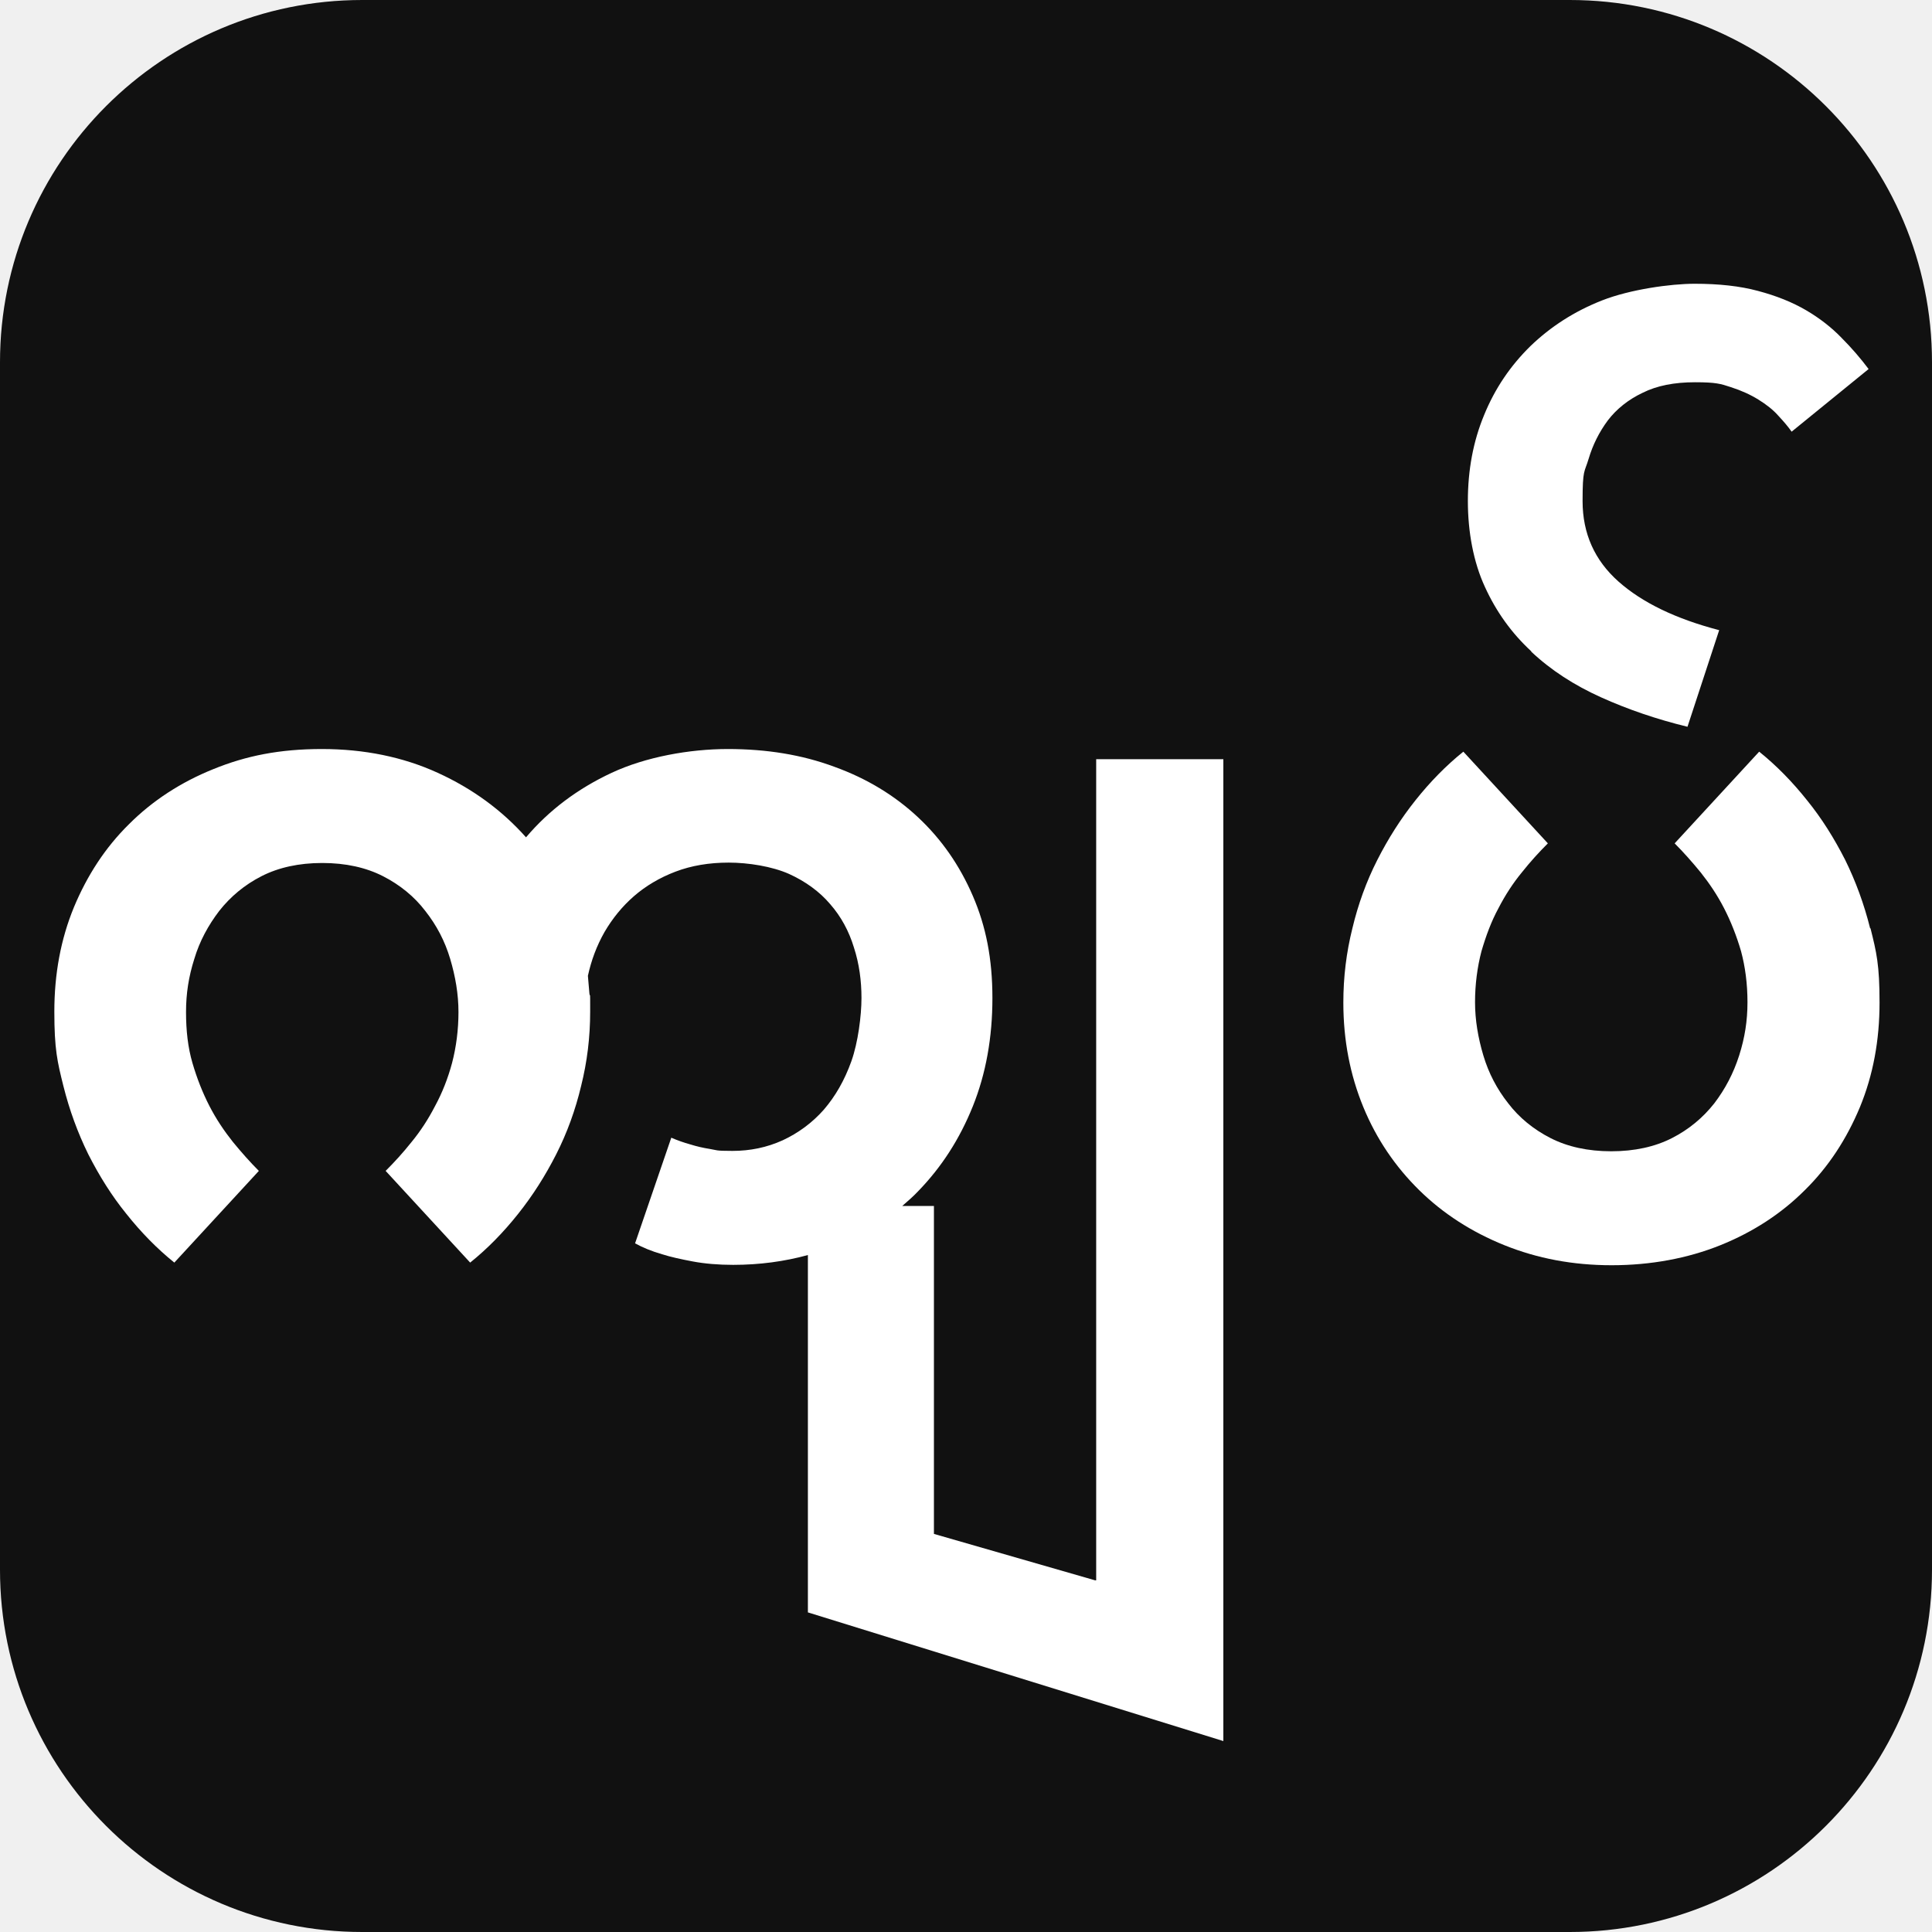
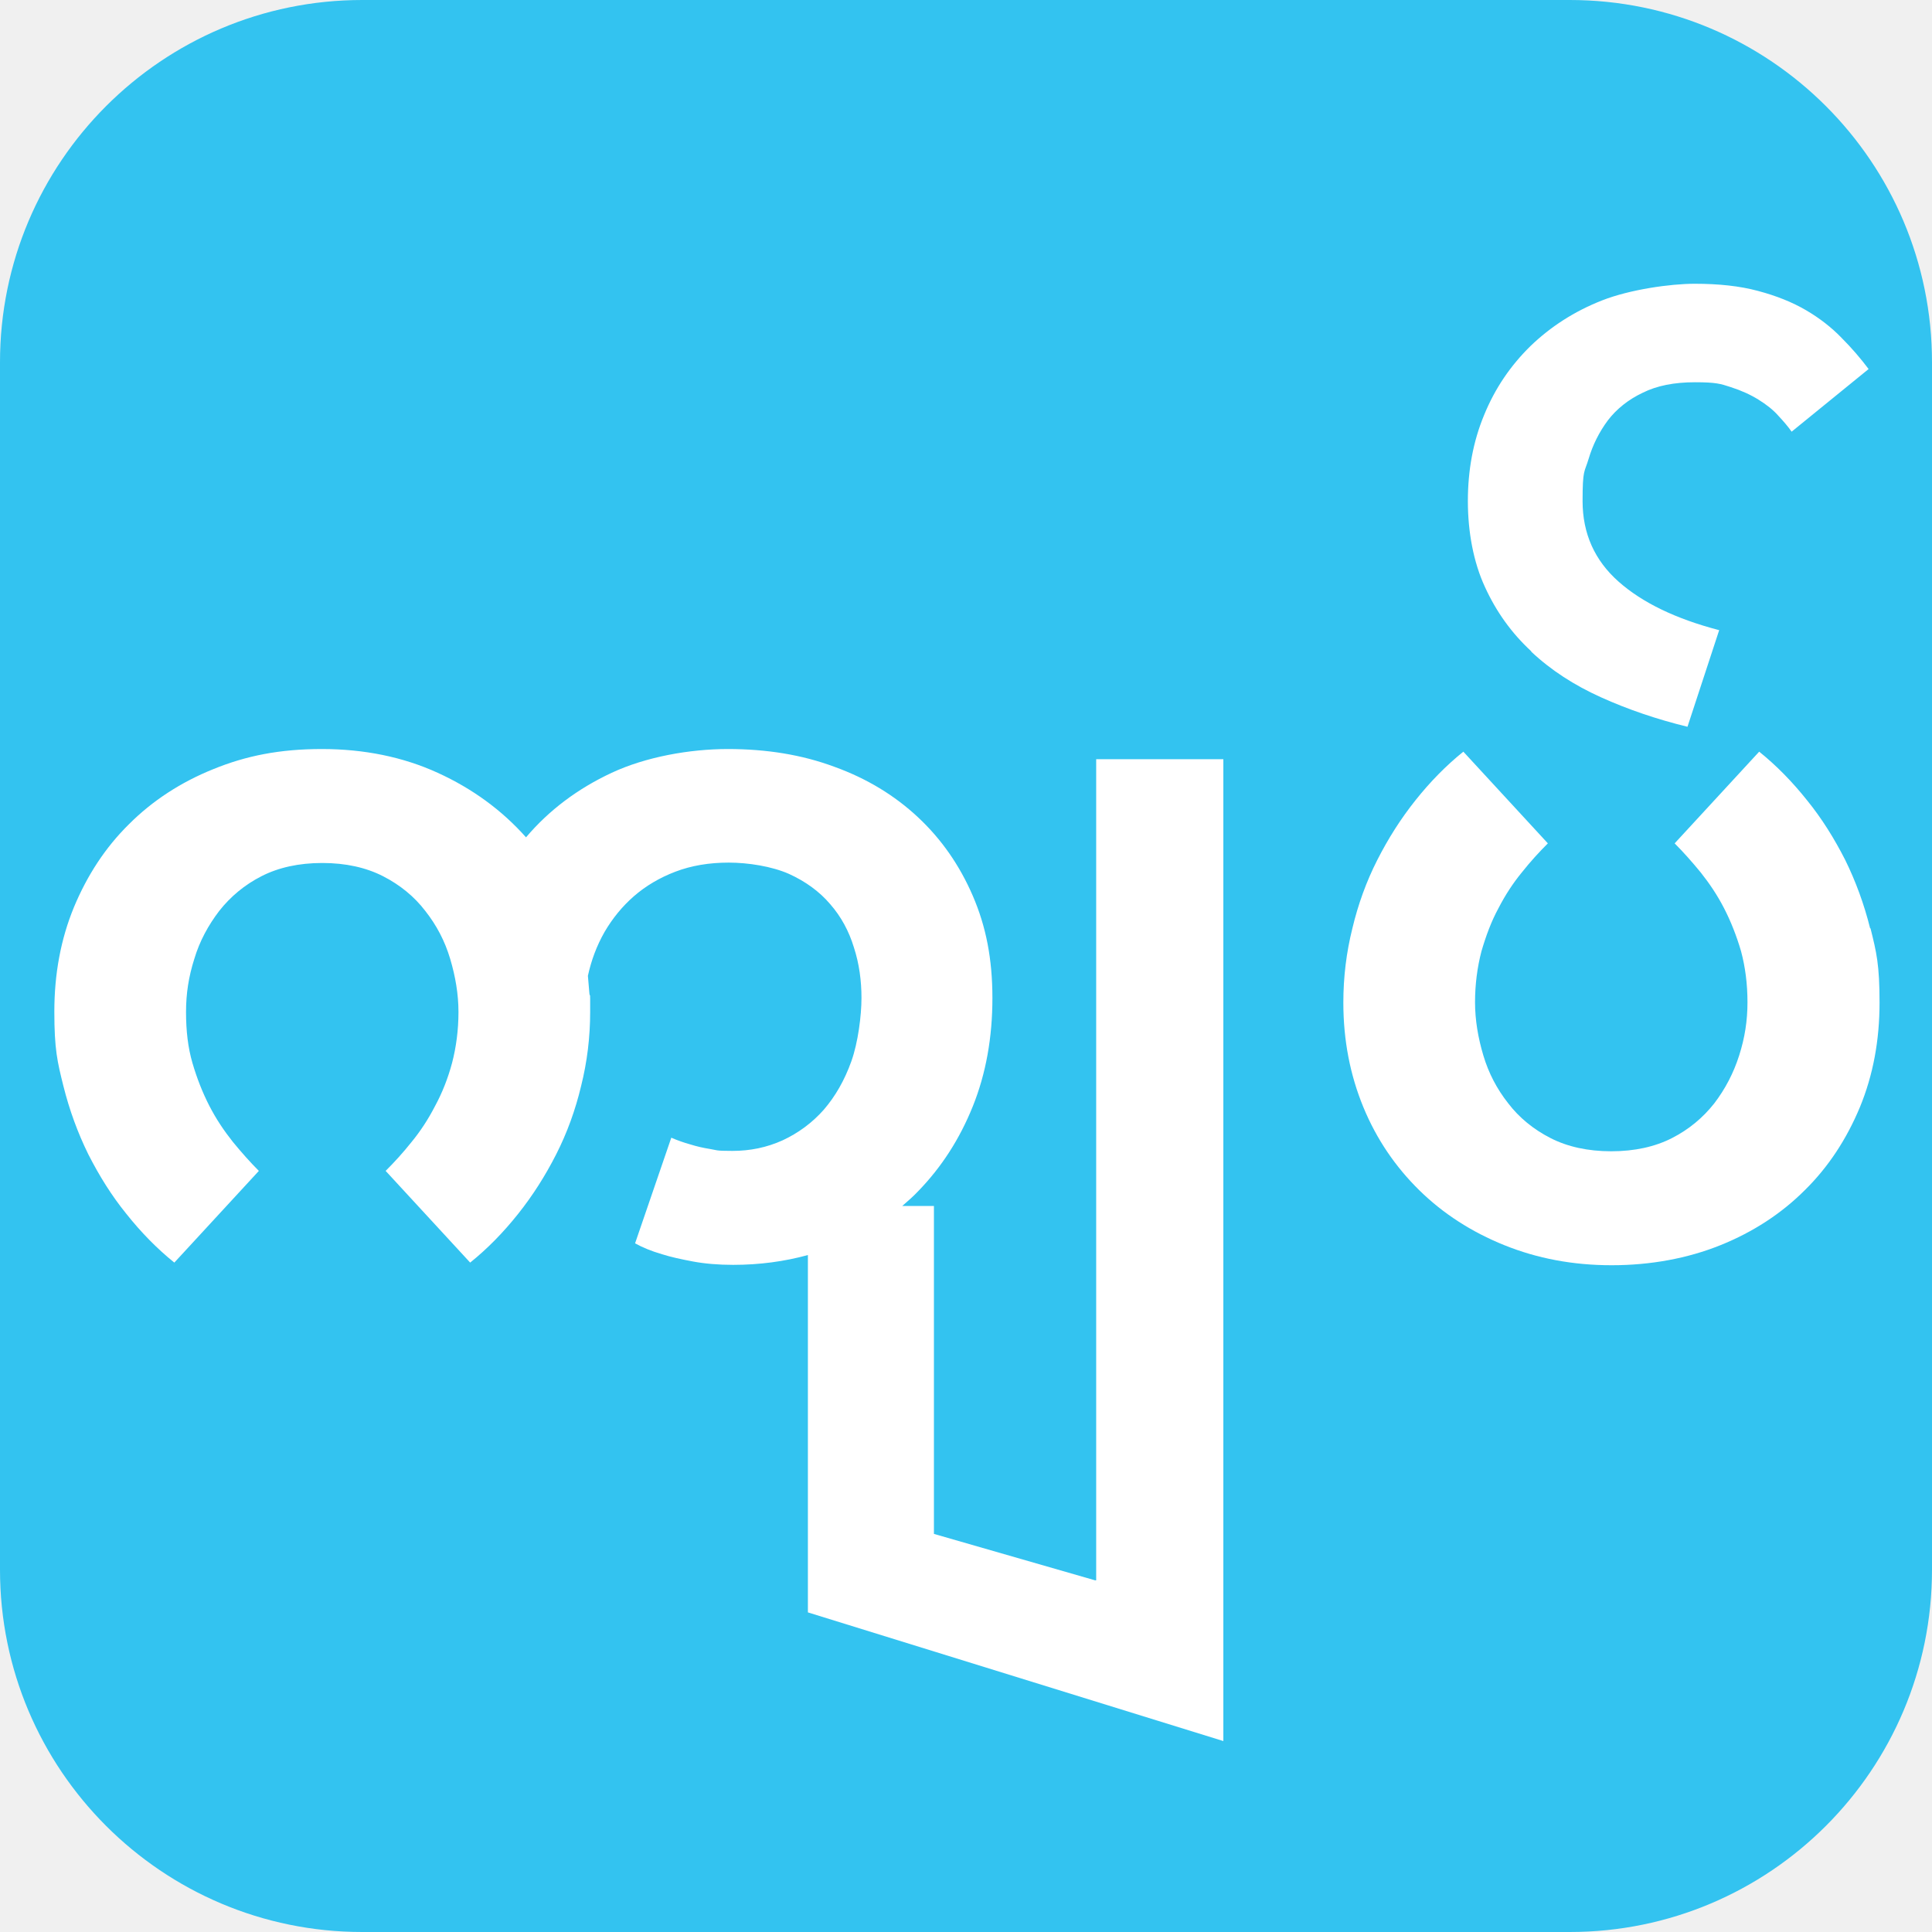
<svg xmlns="http://www.w3.org/2000/svg" id="Layer_1" data-name="Layer 1" version="1.1" viewBox="0 0 512 512">
  <defs>
    <style>
      .cls-1 {
-         fill: #111;
+         fill: #33c3f0;
      }

      .cls-1, .cls-2 {
        stroke-width: 0px;
      }

      .cls-2 {
        fill: #fff;
      }
    </style>
  </defs>
  <rect class="cls-1" width="512" height="512" rx="96" ry="96" />
  <g>
-     <path class="cls-2" d="M290.2,418.8l-42.7-12.3v-86.9h-8.4c1.5-1.3,3-2.6,4.3-4,6.1-6.3,10.9-13.7,14.4-22.4s5.2-18.3,5.2-28.7-1.7-19-5.2-27.1c-3.5-8.1-8.3-15-14.5-20.8-6.2-5.8-13.6-10.3-22.2-13.4-8.6-3.2-18-4.7-28.2-4.7s-21.8,2.1-30.8,6.3c-9,4.2-16.6,9.9-22.7,17.1-6.4-7.2-14.2-12.9-23.4-17.1-9.2-4.2-19.5-6.3-30.7-6.3s-20.1,1.8-28.7,5.3c-8.7,3.5-16.2,8.4-22.4,14.6-6.3,6.2-11.1,13.6-14.6,22-3.5,8.5-5.2,17.7-5.2,27.7s.8,13.3,2.4,19.7c1.6,6.4,3.8,12.4,6.6,18.1,2.9,5.7,6.2,11,10.1,15.8,3.9,4.9,8.1,9.2,12.7,12.9l22.4-24.3c-2.3-2.3-4.6-4.9-6.9-7.7-2.3-2.9-4.4-6-6.2-9.5-1.8-3.5-3.3-7.3-4.5-11.4-1.2-4.1-1.7-8.6-1.7-13.5s.7-9.4,2.2-14.1c1.4-4.7,3.7-8.9,6.6-12.7,3-3.8,6.7-6.9,11.2-9.2,4.5-2.3,9.9-3.5,16.1-3.5s11.6,1.2,16.1,3.5c4.5,2.3,8.3,5.4,11.2,9.2,3,3.8,5.2,8,6.6,12.7,1.4,4.7,2.2,9.4,2.2,14.1s-.6,9.3-1.7,13.5c-1.1,4.1-2.6,7.9-4.5,11.4-1.8,3.5-3.9,6.7-6.2,9.5-2.3,2.9-4.6,5.4-6.9,7.7l22.4,24.3c4.6-3.7,8.8-8,12.7-12.9,3.9-4.9,7.2-10.1,10.1-15.8,2.9-5.7,5.1-11.8,6.6-18.1,1.6-6.4,2.4-12.9,2.4-19.7s0-3.2-.2-4.8c-.1-1.6-.3-3.1-.4-4.7.9-4.1,2.3-7.9,4.4-11.6,2.1-3.6,4.7-6.8,7.8-9.5,3.1-2.7,6.8-4.9,11-6.5,4.2-1.6,8.9-2.4,14.1-2.4s11.5,1,16,3c4.4,2,8.1,4.7,10.9,8,2.9,3.3,5,7.2,6.3,11.5,1.4,4.3,2,8.8,2,13.4s-.9,11.8-2.7,16.8c-1.8,5-4.2,9.2-7.3,12.8-3.1,3.5-6.8,6.2-10.9,8.1-4.2,1.9-8.6,2.8-13.3,2.8s-4-.2-5.9-.5c-1.9-.3-3.6-.7-5.2-1.2-1.8-.5-3.5-1.1-5.1-1.8l-9.6,28c2,1.1,4.4,2.1,7.2,2.9,2.2.7,4.9,1.3,8.1,1.9,3.2.6,6.8.9,10.7.9,7,0,13.6-.9,19.8-2.6v94.7l110.1,34.1V201.2h-33.7v217.6Z" />
-     <path class="cls-2" d="M495.6,246c-1.6-6.4-3.8-12.4-6.6-18.1-2.9-5.7-6.2-11-10.1-15.8-3.9-4.9-8.1-9.2-12.7-12.9l-22.4,24.3c2.3,2.3,4.6,4.9,6.9,7.7,2.3,2.9,4.4,6,6.2,9.5,1.8,3.5,3.3,7.3,4.5,11.4,1.1,4.1,1.7,8.6,1.7,13.5s-.7,9.4-2.2,14.1c-1.5,4.7-3.7,8.9-6.6,12.7-3,3.8-6.7,6.9-11.2,9.2-4.5,2.3-9.9,3.5-16.1,3.5s-11.6-1.2-16.1-3.5c-4.5-2.3-8.3-5.4-11.2-9.2-3-3.8-5.2-8-6.6-12.7-1.4-4.7-2.2-9.4-2.2-14.1s.6-9.3,1.7-13.5c1.2-4.1,2.6-7.9,4.5-11.4,1.8-3.5,3.9-6.7,6.2-9.5,2.3-2.9,4.6-5.4,6.9-7.7l-22.4-24.3c-4.6,3.7-8.8,8-12.7,12.9-3.9,4.9-7.2,10.1-10.1,15.8-2.9,5.7-5.1,11.8-6.6,18.1-1.6,6.4-2.4,12.9-2.4,19.7,0,10,1.8,19.2,5.3,27.7,3.5,8.5,8.5,15.8,14.8,22,6.3,6.2,13.9,11.1,22.6,14.6,8.7,3.5,18.1,5.3,28.4,5.3s20.1-1.8,28.8-5.3,16.2-8.4,22.4-14.6c6.3-6.2,11.1-13.6,14.6-22,3.5-8.5,5.2-17.7,5.2-27.7s-.8-13.3-2.4-19.7Z" />
-     <path class="cls-2" d="M405.8,172.7c5.2,4.9,11.4,8.9,18.5,12.1,7.1,3.2,14.7,5.8,22.9,7.8l8.4-25.6c-11.5-3-20.4-7.3-26.7-12.9-6.3-5.6-9.5-12.7-9.5-21.3s.5-7.5,1.6-11.2c1.1-3.7,2.8-7.1,5.1-10.2,2.3-3,5.4-5.5,9.2-7.3,3.8-1.9,8.4-2.8,13.9-2.8s6.8.4,9.5,1.3c2.8.9,5.2,2,7.3,3.3,2.1,1.3,3.9,2.7,5.3,4.3,1.4,1.5,2.6,2.9,3.5,4.2l20.4-16.6c-2.1-2.8-4.5-5.6-7.2-8.3-2.6-2.7-5.8-5.2-9.4-7.3-3.6-2.1-7.8-3.8-12.7-5.1-4.8-1.3-10.4-1.9-16.8-1.9s-17.1,1.5-24.5,4.4c-7.4,2.9-13.7,7-19,12.1-5.3,5.2-9.4,11.2-12.3,18.3-2.9,7-4.3,14.6-4.3,22.8s1.5,16.2,4.5,22.7c3,6.6,7.1,12.3,12.3,17.1Z" />
+     <path class="cls-2" d="M290.2,418.8l-42.7-12.3v-86.9h-8.4c1.5-1.3,3-2.6,4.3-4,6.1-6.3,10.9-13.7,14.4-22.4s5.2-18.3,5.2-28.7-1.7-19-5.2-27.1-8.3-15-14.5-20.8-13.6-10.3-22.2-13.4c-8.6-3.2-18-4.7-28.2-4.7s-21.8,2.1-30.8,6.3-16.6,9.9-22.7,17.1c-6.4-7.2-14.2-12.9-23.4-17.1-9.2-4.2-19.5-6.3-30.7-6.3s-20.1,1.8-28.7,5.3c-8.7,3.5-16.2,8.4-22.4,14.6-6.3,6.2-11.1,13.6-14.6,22-3.5,8.5-5.2,17.7-5.2,27.7s.8,13.3,2.4,19.7c1.6,6.4,3.8,12.4,6.6,18.1,2.9,5.7,6.2,11,10.1,15.8,3.9,4.9,8.1,9.2,12.7,12.9l22.4-24.3c-2.3-2.3-4.6-4.9-6.9-7.7-2.3-2.9-4.4-6-6.2-9.5s-3.3-7.3-4.5-11.4-1.7-8.6-1.7-13.5.7-9.4,2.2-14.1c1.4-4.7,3.7-8.9,6.6-12.7,3-3.8,6.7-6.9,11.2-9.2s9.9-3.5,16.1-3.5,11.6,1.2,16.1,3.5,8.3,5.4,11.2,9.2c3,3.8,5.2,8,6.6,12.7,1.4,4.7,2.2,9.4,2.2,14.1s-.6,9.3-1.7,13.5c-1.1,4.1-2.6,7.9-4.5,11.4-1.8,3.5-3.9,6.7-6.2,9.5-2.3,2.9-4.6,5.4-6.9,7.7l22.4,24.3c4.6-3.7,8.8-8,12.7-12.9,3.9-4.9,7.2-10.1,10.1-15.8,2.9-5.7,5.1-11.8,6.6-18.1,1.6-6.4,2.4-12.9,2.4-19.7s0-3.2-.2-4.8c-.1-1.6-.3-3.1-.4-4.7.9-4.1,2.3-7.9,4.4-11.6,2.1-3.6,4.7-6.8,7.8-9.5s6.8-4.9,11-6.5,8.9-2.4,14.1-2.4,11.5,1,16,3c4.4,2,8.1,4.7,10.9,8,2.9,3.3,5,7.2,6.3,11.5,1.4,4.3,2,8.8,2,13.4s-.9,11.8-2.7,16.8-4.2,9.2-7.3,12.8c-3.1,3.5-6.8,6.2-10.9,8.1-4.2,1.9-8.6,2.8-13.3,2.8s-4-.2-5.9-.5-3.6-.7-5.2-1.2c-1.8-.5-3.5-1.1-5.1-1.8l-9.6,28c2,1.1,4.4,2.1,7.2,2.9,2.2.7,4.9,1.3,8.1,1.9,3.2.6,6.8.9,10.7.9,7,0,13.6-.9,19.8-2.6v94.7l110.1,34.1V201.2h-33.7v217.6h-.3Z" />
+     <path class="cls-2" d="M495.6,246c-1.6-6.4-3.8-12.4-6.6-18.1-2.9-5.7-6.2-11-10.1-15.8-3.9-4.9-8.1-9.2-12.7-12.9l-22.4,24.3c2.3,2.3,4.6,4.9,6.9,7.7,2.3,2.9,4.4,6,6.2,9.5,1.8,3.5,3.3,7.3,4.5,11.4,1.1,4.1,1.7,8.6,1.7,13.5s-.7,9.4-2.2,14.1-3.7,8.9-6.6,12.7c-3,3.8-6.7,6.9-11.2,9.2-4.5,2.3-9.9,3.5-16.1,3.5s-11.6-1.2-16.1-3.5-8.3-5.4-11.2-9.2c-3-3.8-5.2-8-6.6-12.7s-2.2-9.4-2.2-14.1.6-9.3,1.7-13.5c1.2-4.1,2.6-7.9,4.5-11.4,1.8-3.5,3.9-6.7,6.2-9.5,2.3-2.9,4.6-5.4,6.9-7.7l-22.4-24.3c-4.6,3.7-8.8,8-12.7,12.9-3.9,4.9-7.2,10.1-10.1,15.8s-5.1,11.8-6.6,18.1c-1.6,6.4-2.4,12.9-2.4,19.7,0,10,1.8,19.2,5.3,27.7s8.5,15.8,14.8,22,13.9,11.1,22.6,14.6,18.1,5.3,28.4,5.3,20.1-1.8,28.8-5.3,16.2-8.4,22.4-14.6c6.3-6.2,11.1-13.6,14.6-22,3.5-8.5,5.2-17.7,5.2-27.7s-.8-13.3-2.4-19.7h0Z" />
+     <path class="cls-2" d="M405.8,172.7c5.2,4.9,11.4,8.9,18.5,12.1,7.1,3.2,14.7,5.8,22.9,7.8l8.4-25.6c-11.5-3-20.4-7.3-26.7-12.9-6.3-5.6-9.5-12.7-9.5-21.3s.5-7.5,1.6-11.2,2.8-7.1,5.1-10.2c2.3-3,5.4-5.5,9.2-7.3,3.8-1.9,8.4-2.8,13.9-2.8s6.8.4,9.5,1.3c2.8.9,5.2,2,7.3,3.3,2.1,1.3,3.9,2.7,5.3,4.3,1.4,1.5,2.6,2.9,3.5,4.2l20.4-16.6c-2.1-2.8-4.5-5.6-7.2-8.3-2.6-2.7-5.8-5.2-9.4-7.3-3.6-2.1-7.8-3.8-12.7-5.1-4.8-1.3-10.4-1.9-16.8-1.9s-17.1,1.5-24.5,4.4-13.7,7-19,12.1c-5.3,5.2-9.4,11.2-12.3,18.3-2.9,7-4.3,14.6-4.3,22.8s1.5,16.2,4.5,22.7c3,6.6,7.1,12.3,12.3,17.1h0Z" />
  </g>
</svg>
